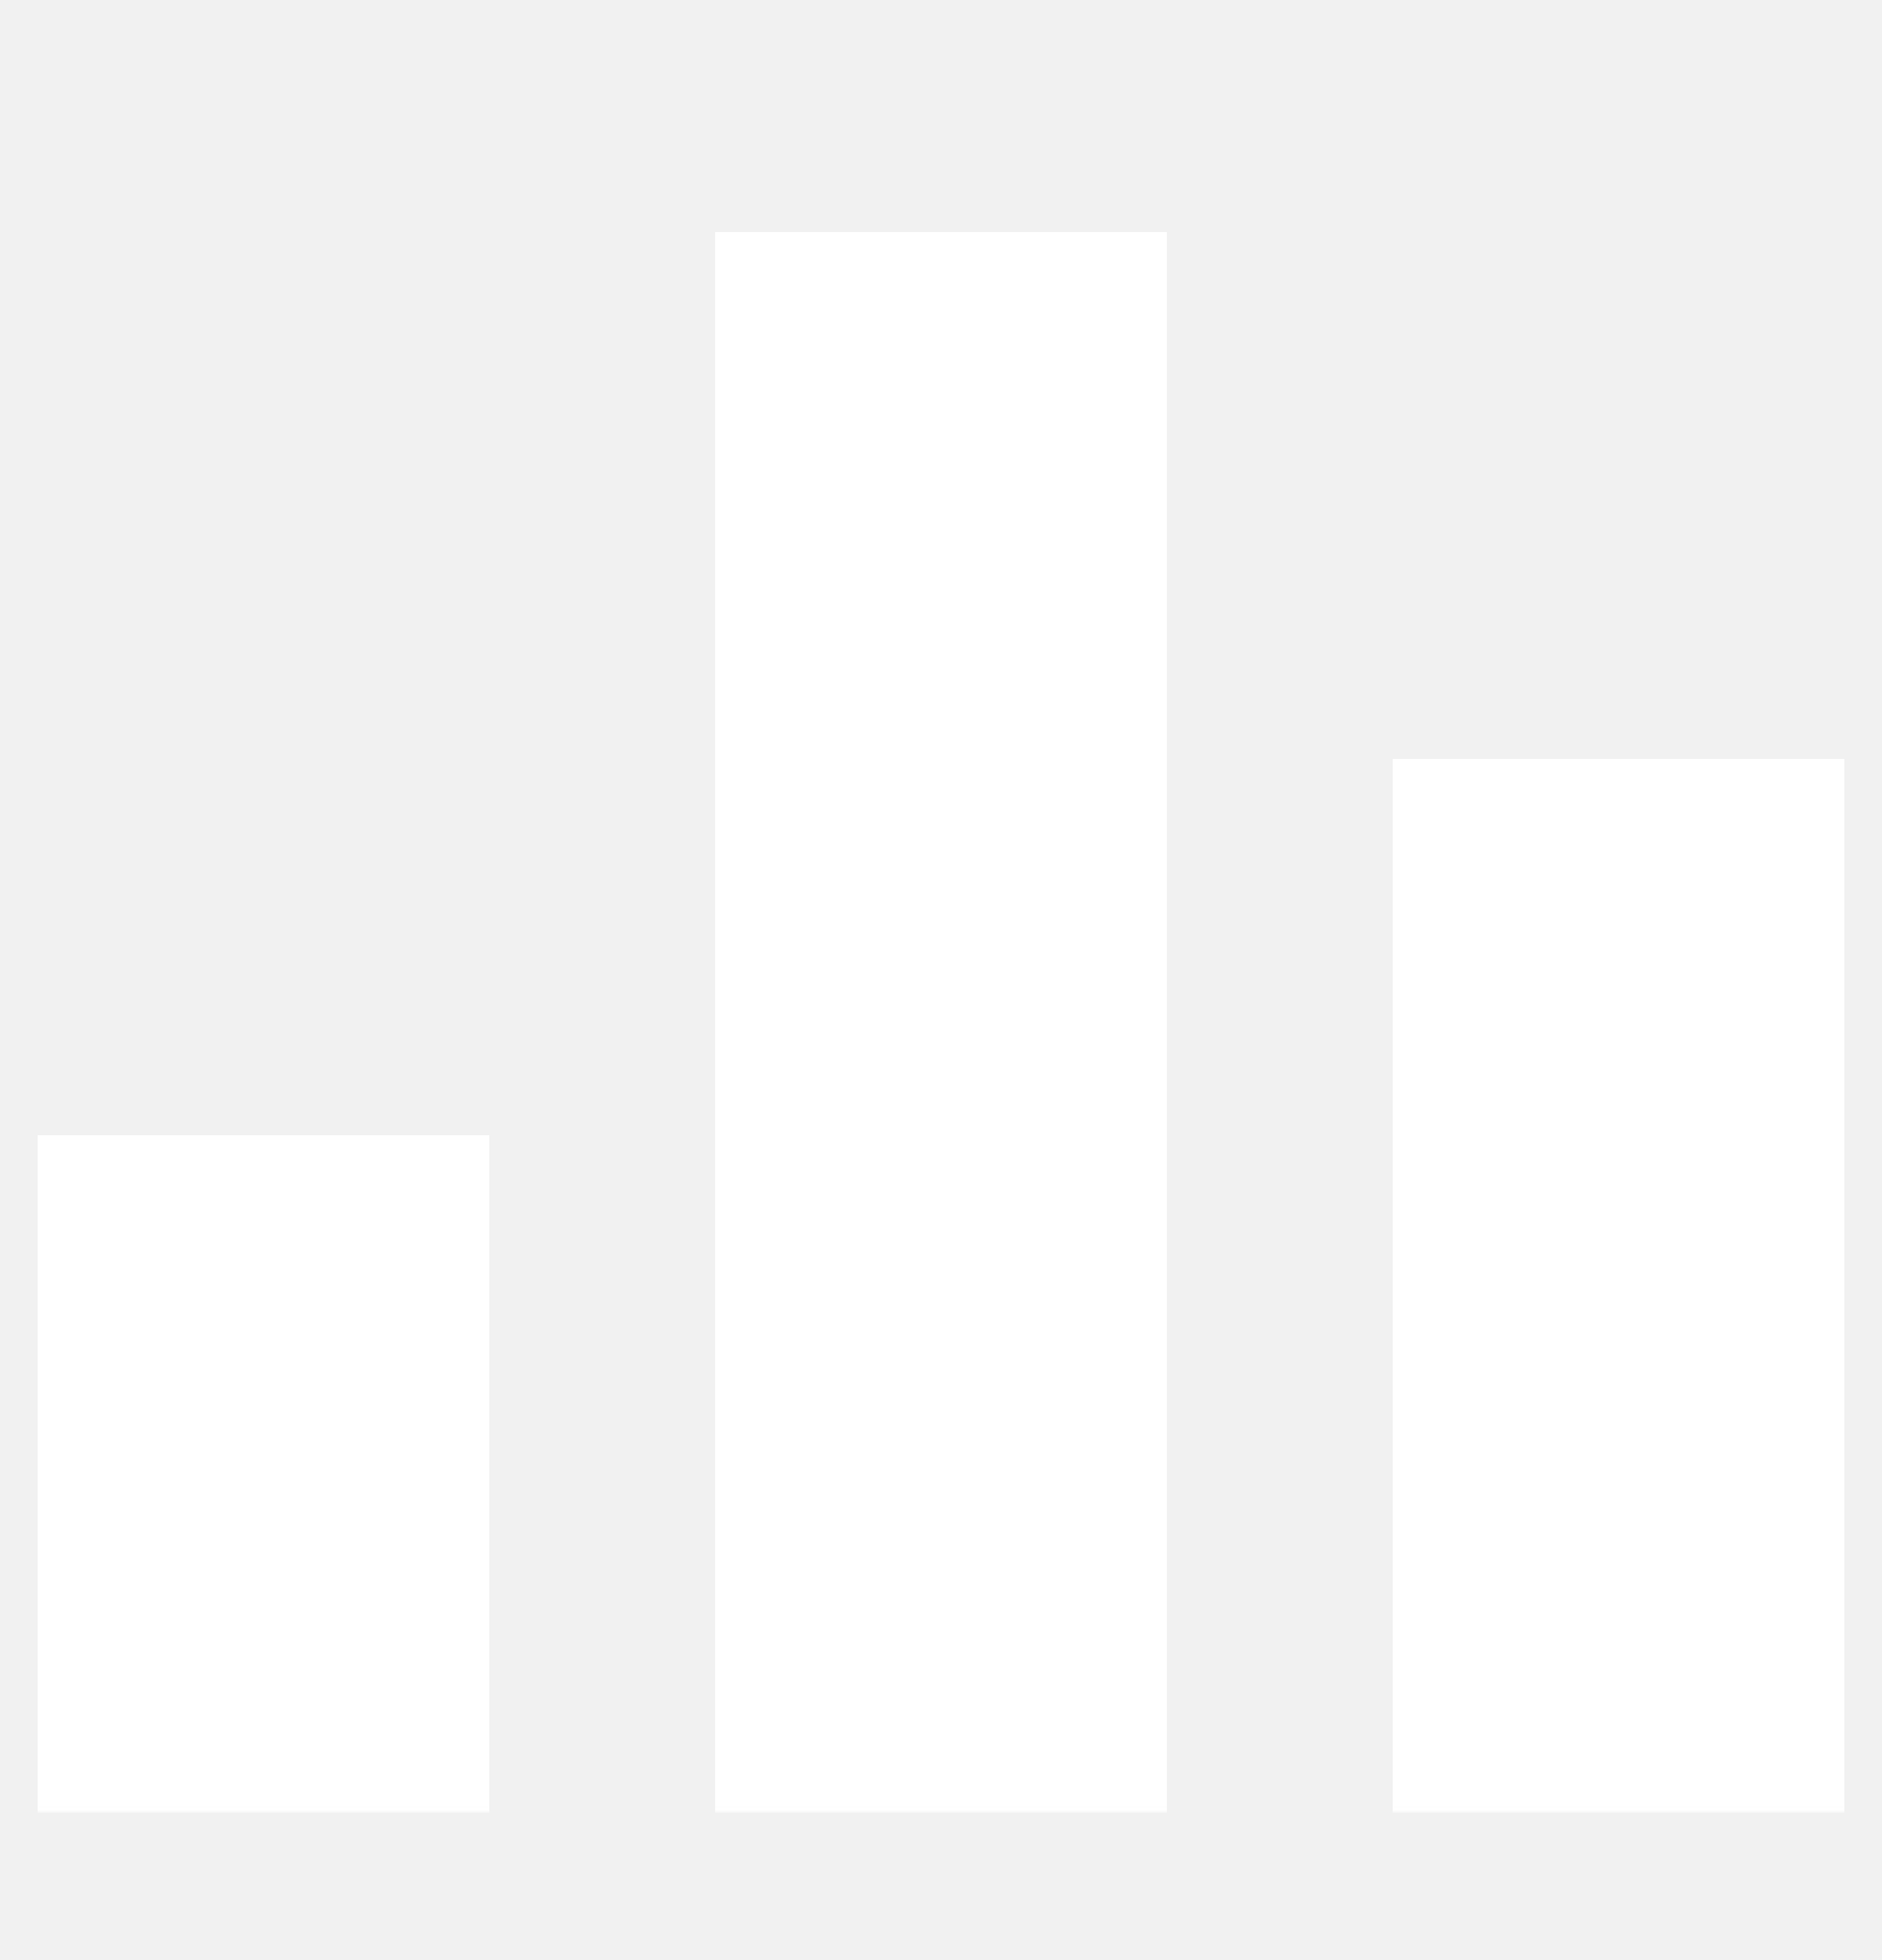
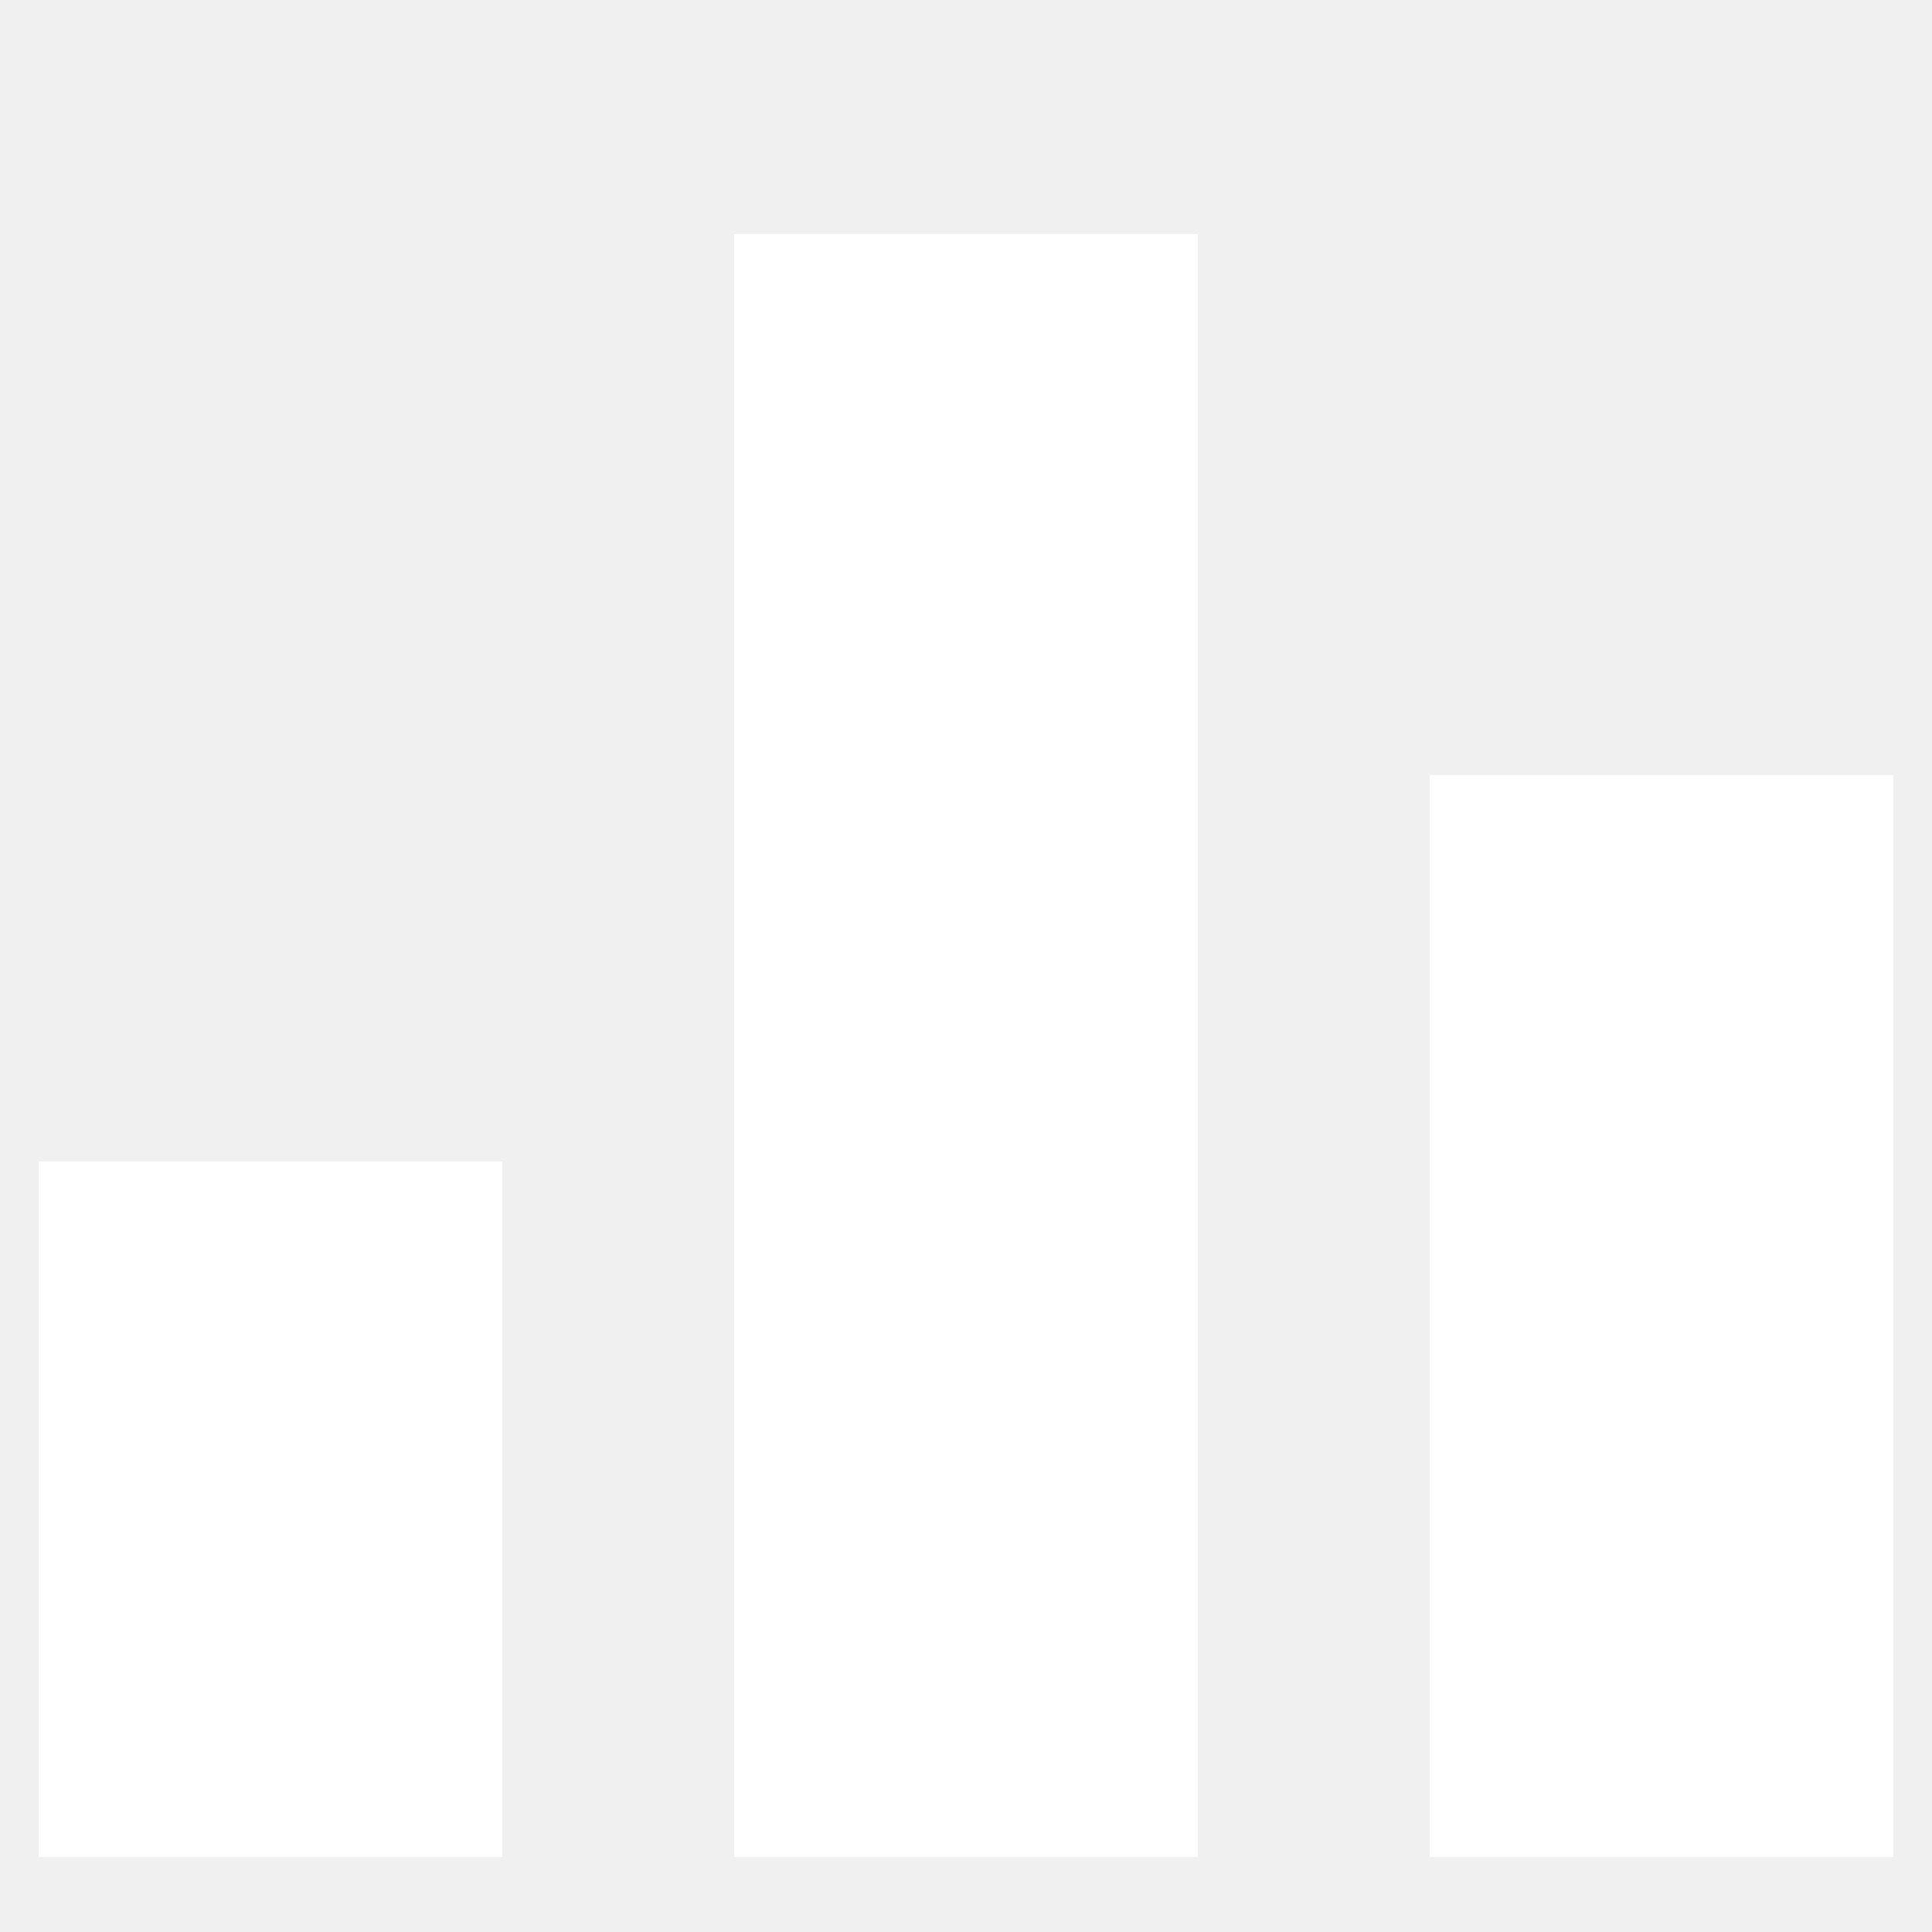
- <svg xmlns="http://www.w3.org/2000/svg" width="24" height="25" viewBox="0 0 24 25" fill="none">
-   <g clip-path="url(#clip0_4_2758)">
-     <mask id="mask0_4_2758" style="mask-type:luminance" maskUnits="userSpaceOnUse" x="0" y="0" width="24" height="24">
-       <path d="M23.52 0.078H0.48V23.118H23.52V0.078Z" fill="white" />
+ <svg xmlns="http://www.w3.org/2000/svg" width="24" height="24" viewBox="0 0 24 24" fill="none">
+   <g clip-path="url(#clip0_49_721)">
+     <mask id="mask0_49_721" style="mask-type:luminance" maskUnits="userSpaceOnUse" x="0" y="0" width="24" height="24">
+       <path d="M23.52 0.028H0.48V23.068H23.52V0.028Z" fill="white" />
    </mask>
-     <g mask="url(#mask0_4_2758)">
-       <path fill-rule="evenodd" clip-rule="evenodd" d="M9.12 2.958H14.88V23.118H9.12V2.958ZM0.48 14.478H6.24V23.118H0.48V14.478ZM23.52 9.678H17.76V23.118H23.52V9.678Z" fill="white" />
+     <g mask="url(#mask0_49_721)">
+       <path fill-rule="evenodd" clip-rule="evenodd" d="M9.12 2.908H14.88V23.068H9.12V2.908ZM0.48 14.428H6.24V23.068H0.48V14.428ZM23.52 9.628H17.76V23.068H23.52V9.628Z" fill="white" />
    </g>
  </g>
  <defs>
-     <clipPath id="clip0_4_2758">
-       <rect width="24" height="24" fill="white" transform="translate(0 0.0507812)" />
+     <clipPath id="clip0_49_721">
+       <rect width="24" height="24" fill="white" transform="translate(0 0.000488281)" />
    </clipPath>
  </defs>
</svg>
